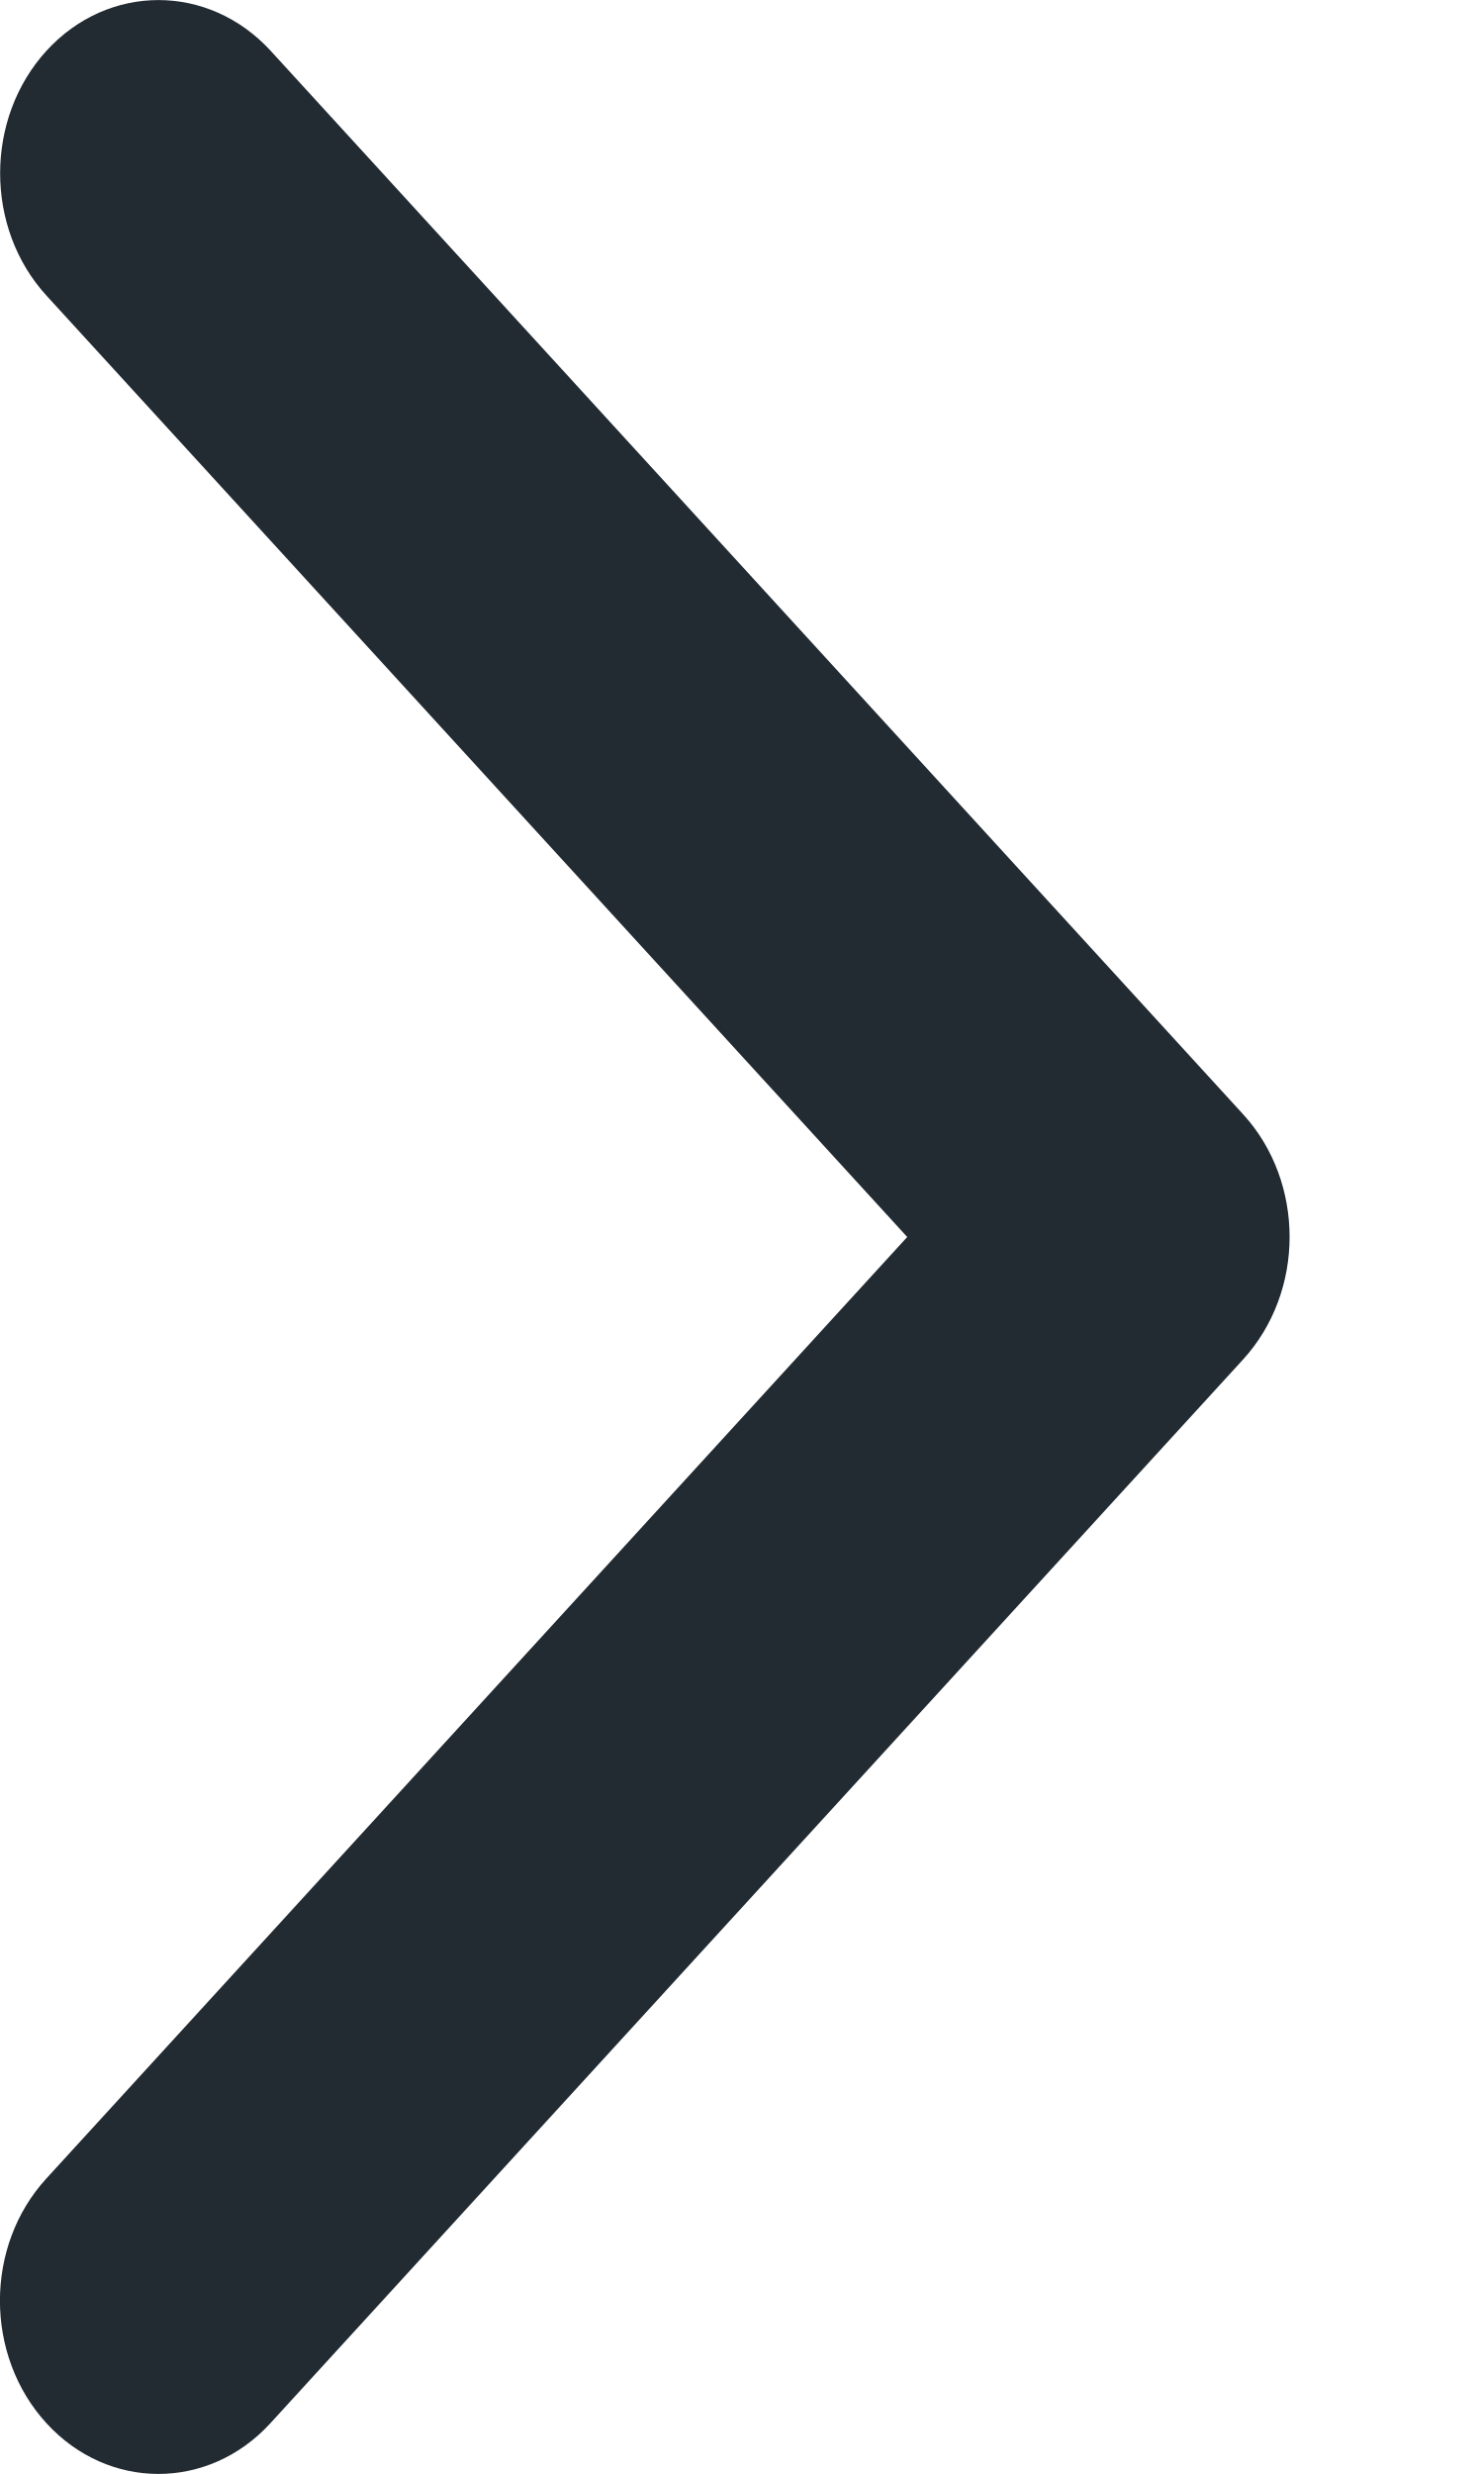
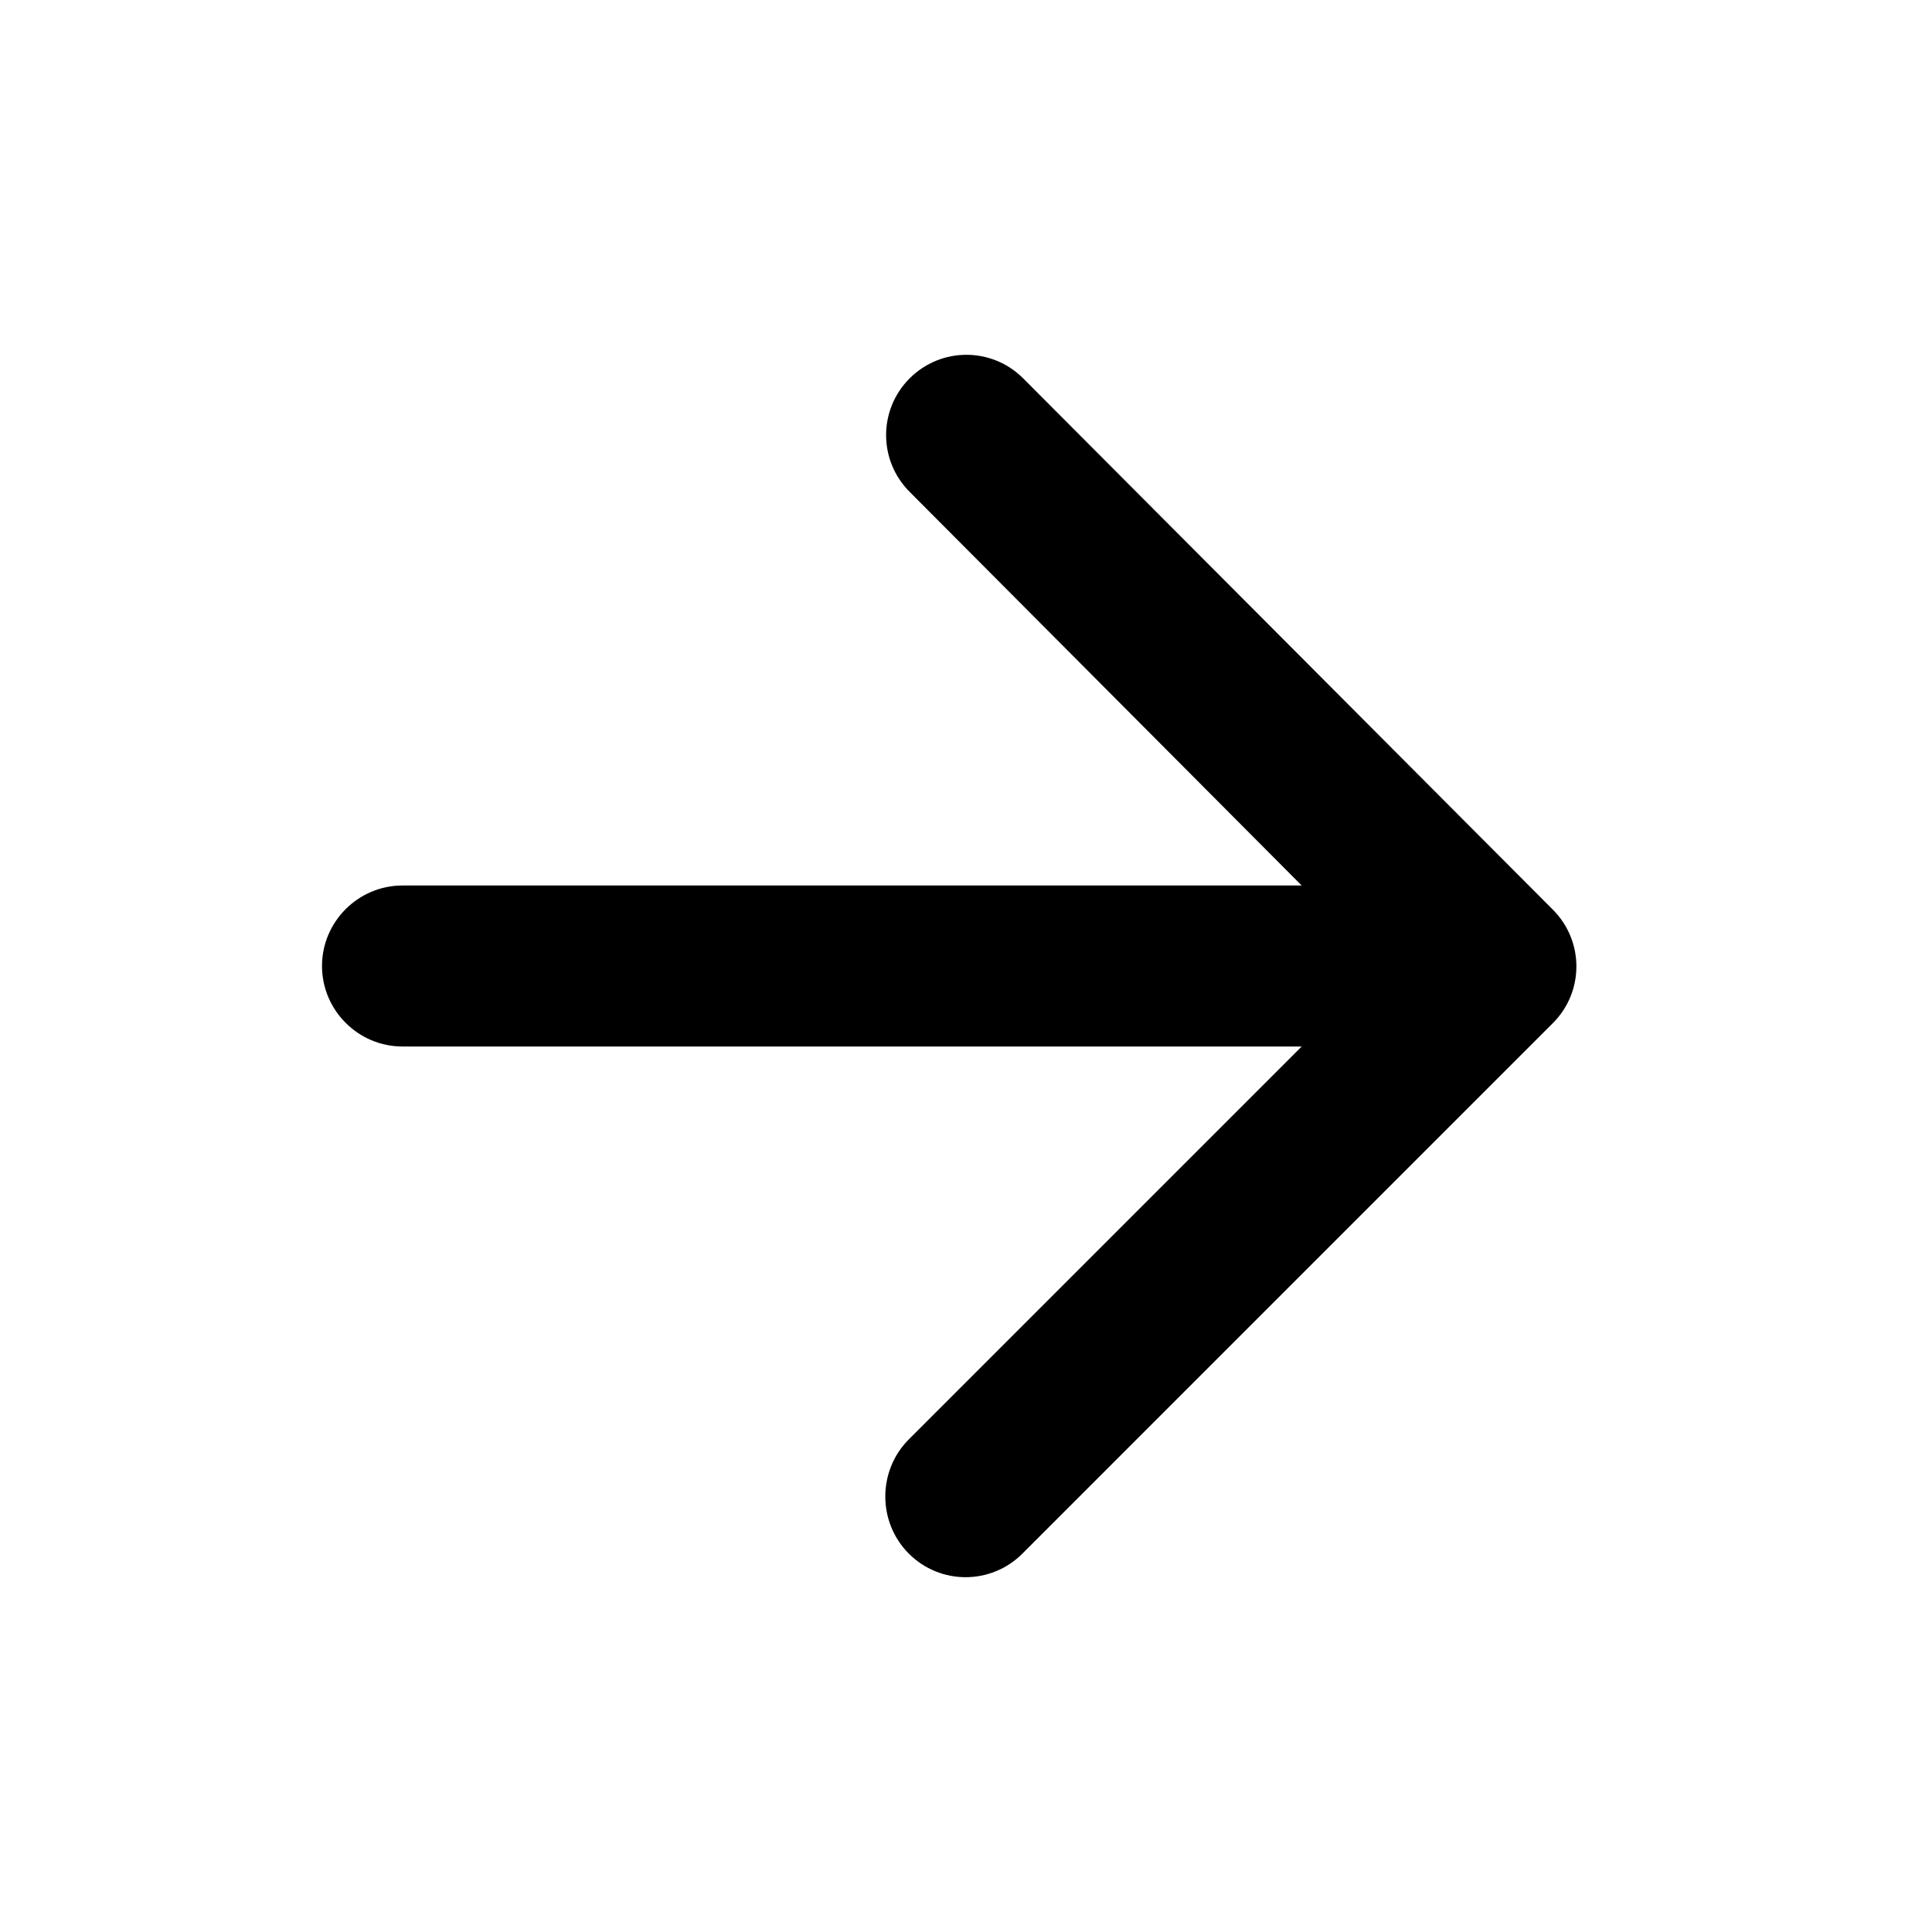
- <svg xmlns="http://www.w3.org/2000/svg" width="6" height="10" viewBox="0 0 6 10" fill="none">
-   <path d="M5.214 5C5.214 5.179 5.151 5.358 5.026 5.495L1.093 9.795C0.843 10.068 0.438 10.068 0.188 9.795C-0.063 9.521 -0.063 9.078 0.188 8.805L3.668 5L0.188 1.195C-0.062 0.922 -0.062 0.479 0.188 0.205C0.438 -0.068 0.843 -0.068 1.094 0.205L5.027 4.505C5.152 4.642 5.214 4.821 5.214 5Z" fill="#222B32" />
+ <svg xmlns="http://www.w3.org/2000/svg" height="24px" viewBox="0 0 24 24" width="24px" fill="#000000">
+   <path d="M0 0h24v24H0V0z" fill="none" />
+   <path d="M5 13h11.17l-4.88 4.88c-.39.39-.39 1.03 0 1.42.39.39 1.02.39 1.41 0l6.59-6.59c.39-.39.39-1.02 0-1.41l-6.58-6.6c-.39-.39-1.02-.39-1.41 0-.39.39-.39 1.02 0 1.41L16.17 11H5c-.55 0-1 .45-1 1s.45 1 1 1z" />
</svg>
